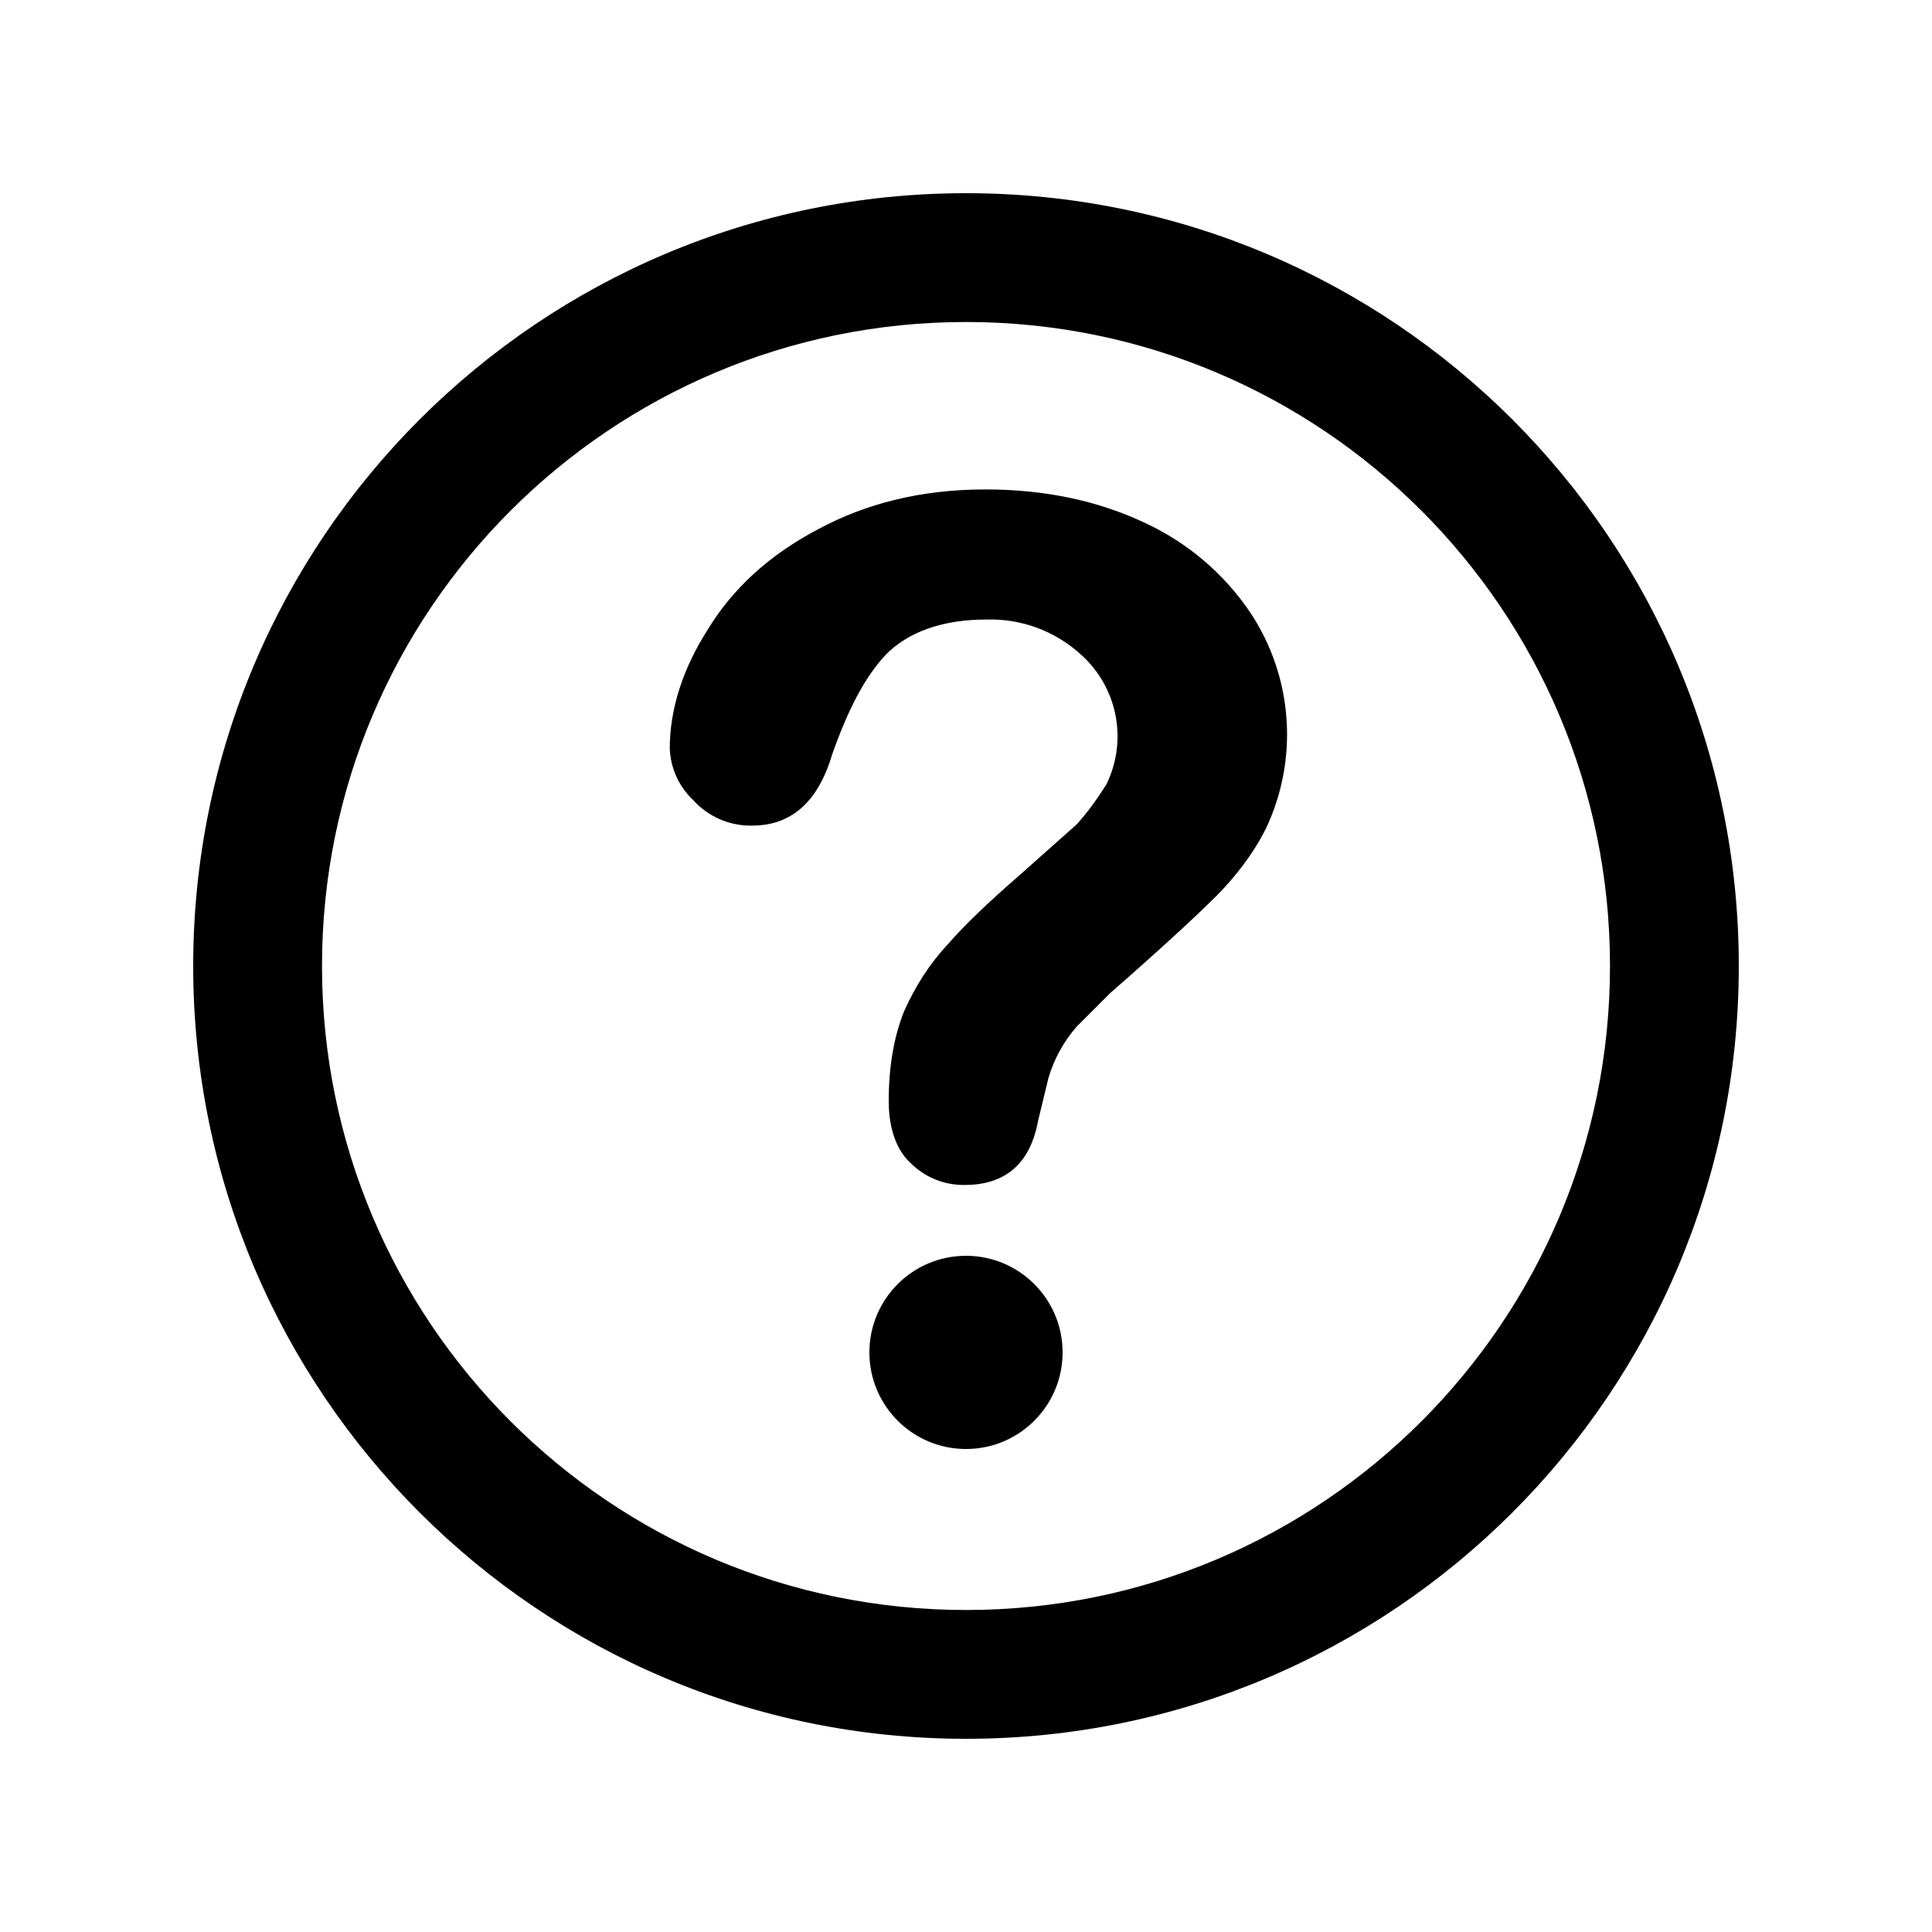
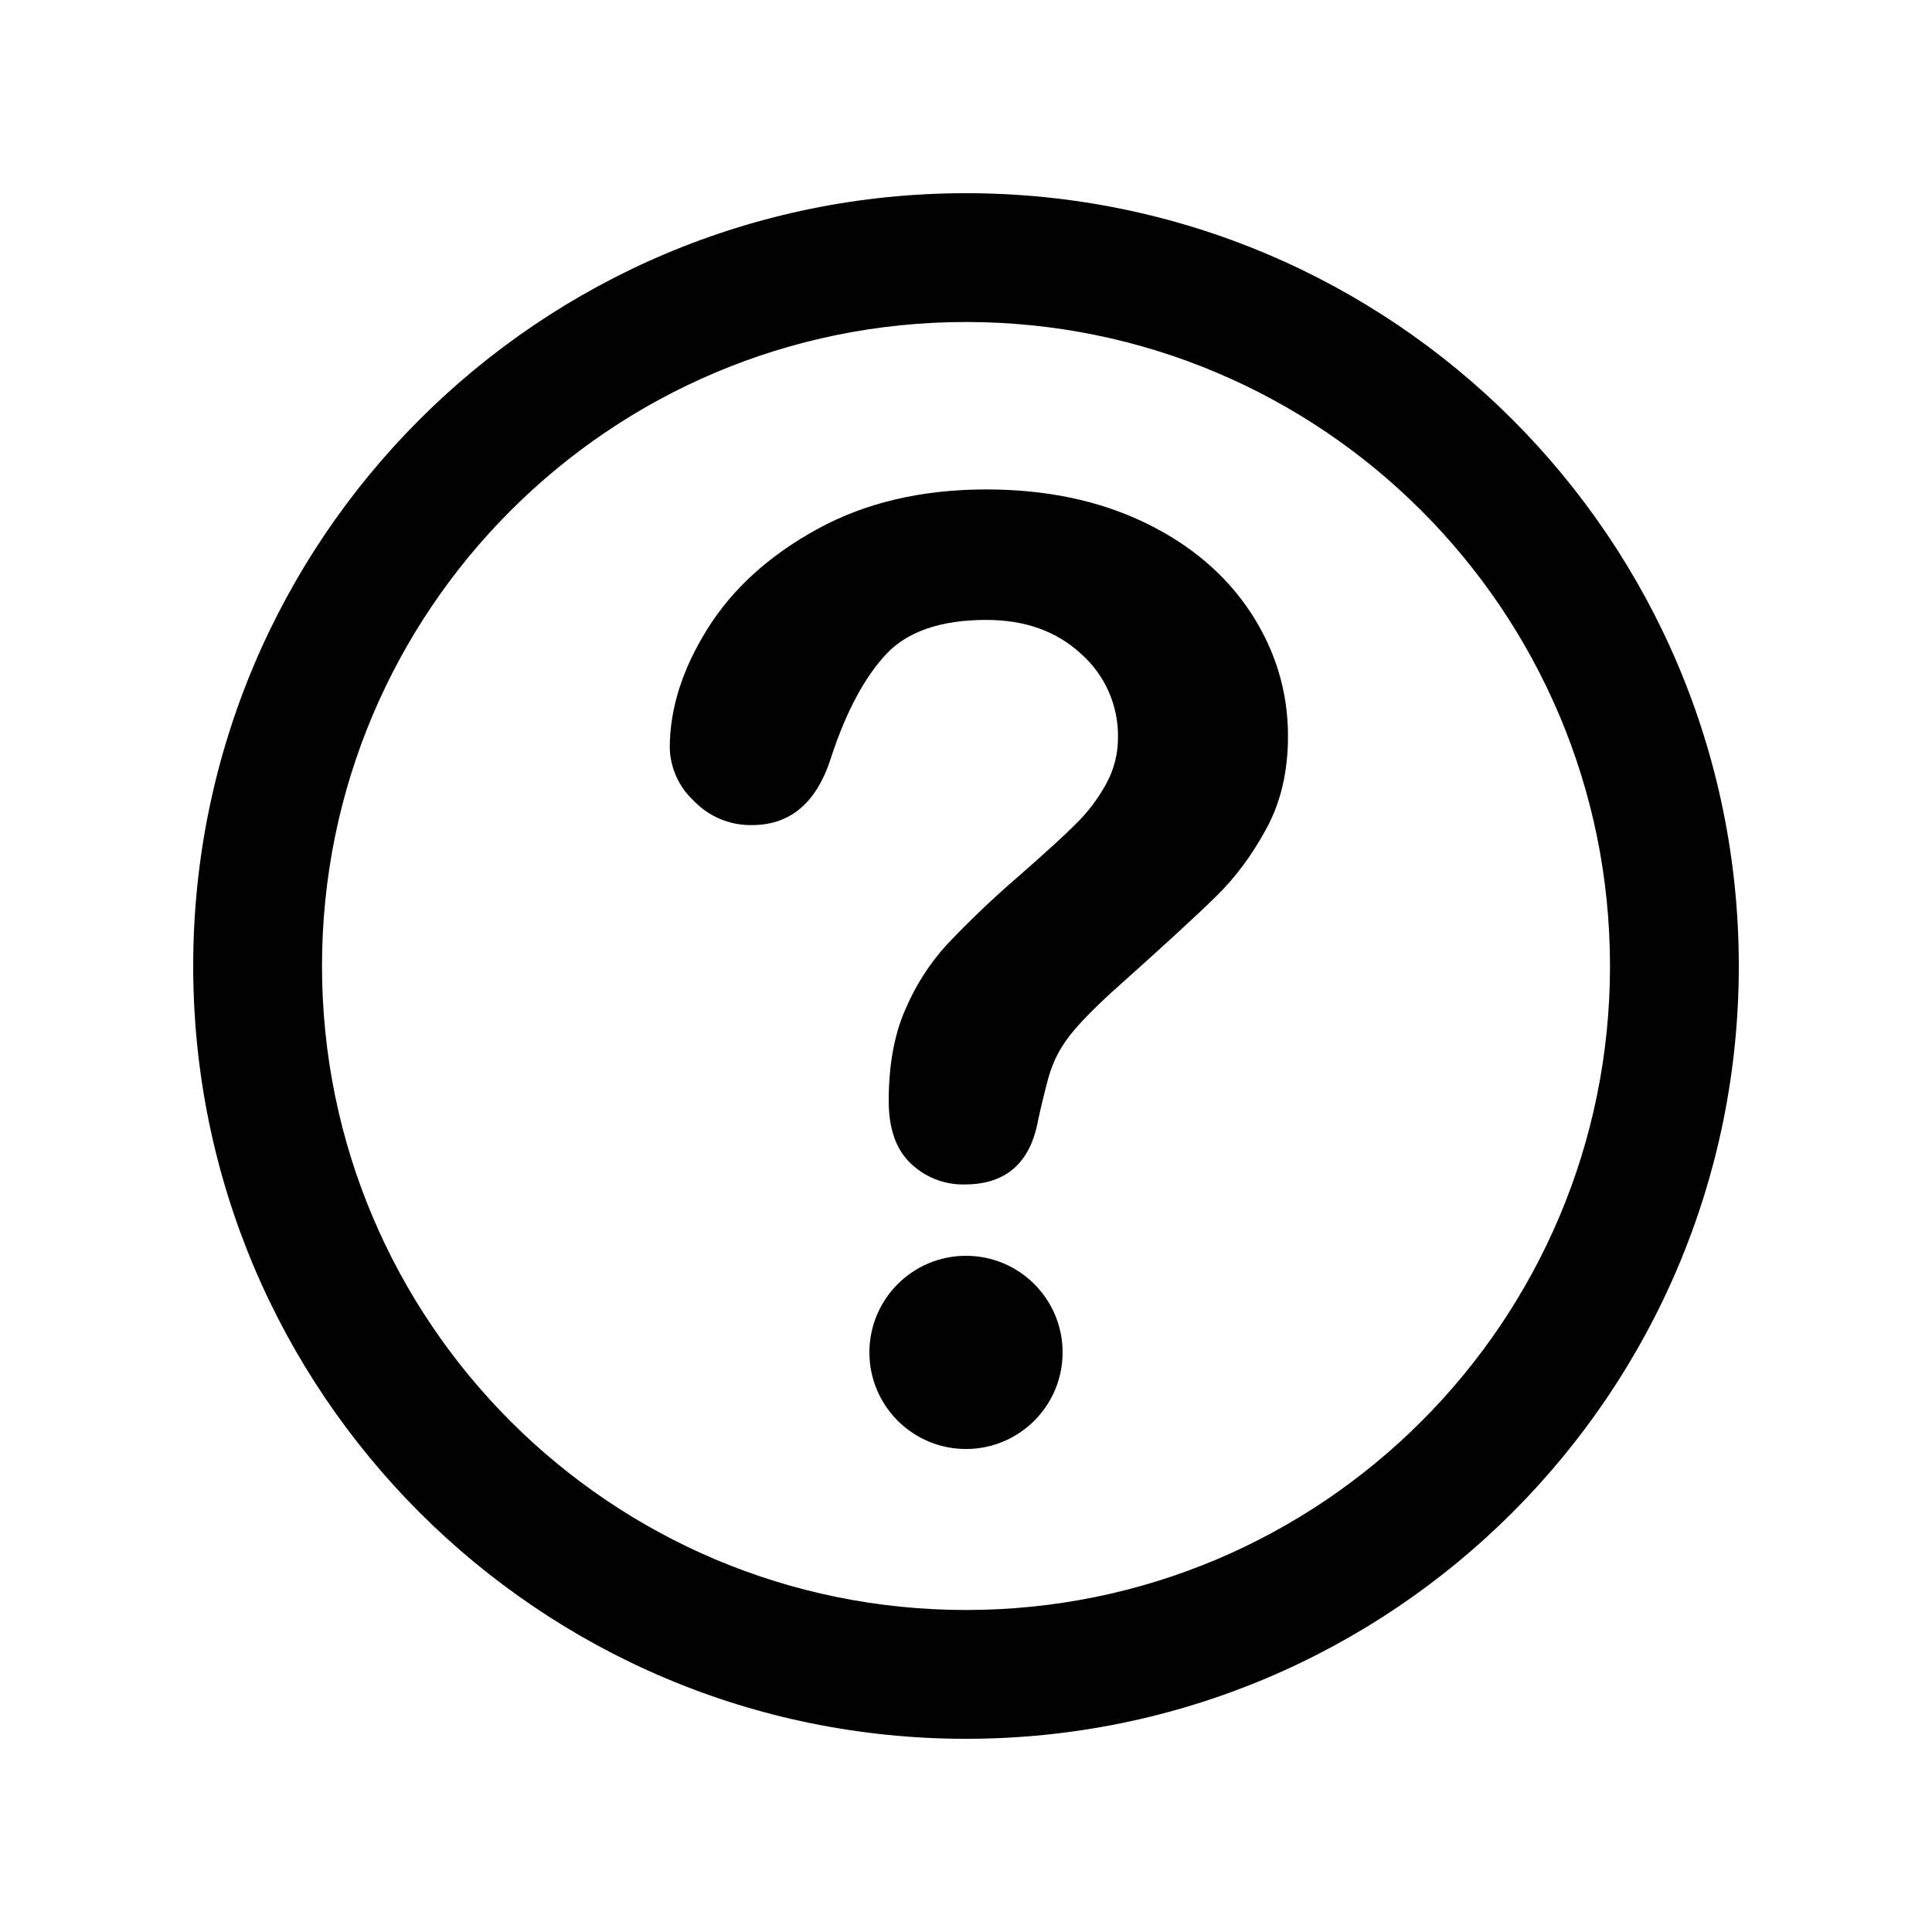
<svg xmlns="http://www.w3.org/2000/svg" viewBox="0 0 15 15">
-   <path d="M7.5 13.5a6 6 0 1 1 0-12 6 6 0 0 1 0 12zm0-1a5 5 0 1 0 0-10 5 5 0 0 0 0 10zm0-1.25a.75.75 0 1 1 0-1.5.75.75 0 0 1 0 1.5zM5.2 5.81c0-.3.1-.62.3-.93.19-.31.47-.57.85-.77.37-.2.8-.31 1.3-.31.47 0 .88.09 1.24.26a2 2 0 0 1 .82.7 1.71 1.71 0 0 1 .12 1.67c-.1.2-.24.38-.39.53-.15.15-.42.4-.82.75l-.26.26a1.06 1.06 0 0 0-.22.4l-.08.33c-.06.33-.25.5-.57.5a.58.58 0 0 1-.42-.17c-.11-.1-.17-.27-.17-.48 0-.27.04-.5.12-.7.09-.2.2-.37.34-.52.13-.15.32-.33.55-.53l.45-.4c.09-.1.16-.2.23-.31a.85.85 0 0 0-.2-1.01 1.04 1.04 0 0 0-.73-.27c-.35 0-.61.1-.78.27-.17.18-.3.44-.42.78-.11.37-.32.55-.62.55a.6.6 0 0 1-.46-.2.58.58 0 0 1-.18-.4z" />
+   <path fill="currentColor" d="M7.5 13.5a6 6 0 1 1 0-12 6 6 0 0 1 0 12zm0-1a5 5 0 1 0 0-10 5 5 0 0 0 0 10zm0-1.25a.75.75 0 1 1 0-1.5.75.75 0 0 1 0 1.5zM5.2 5.806c0-.304.098-.612.293-.924.195-.312.48-.57.854-.775.375-.205.811-.307 1.31-.307.465 0 .874.086 1.23.257.355.171.629.404.823.698.193.295.29.615.29.96 0 .272-.055.51-.166.715-.11.205-.241.382-.393.53-.152.15-.425.4-.819.752-.108.1-.196.186-.261.262a1.063 1.063 0 0 0-.147.206 1.013 1.013 0 0 0-.074.187 7.288 7.288 0 0 0-.08.329c-.06.333-.25.5-.57.5a.584.584 0 0 1-.42-.164c-.114-.109-.17-.27-.17-.485 0-.269.04-.501.124-.698.083-.197.194-.37.331-.519a7.6 7.6 0 0 1 .557-.53c.205-.18.353-.314.444-.406.091-.09.168-.192.23-.304a.737.737 0 0 0 .094-.365.848.848 0 0 0-.286-.648c-.19-.176-.436-.264-.736-.264-.352 0-.612.089-.778.266-.166.178-.307.44-.422.785-.11.362-.316.542-.62.542a.609.609 0 0 1-.453-.19.58.58 0 0 1-.185-.41z" />
</svg>
